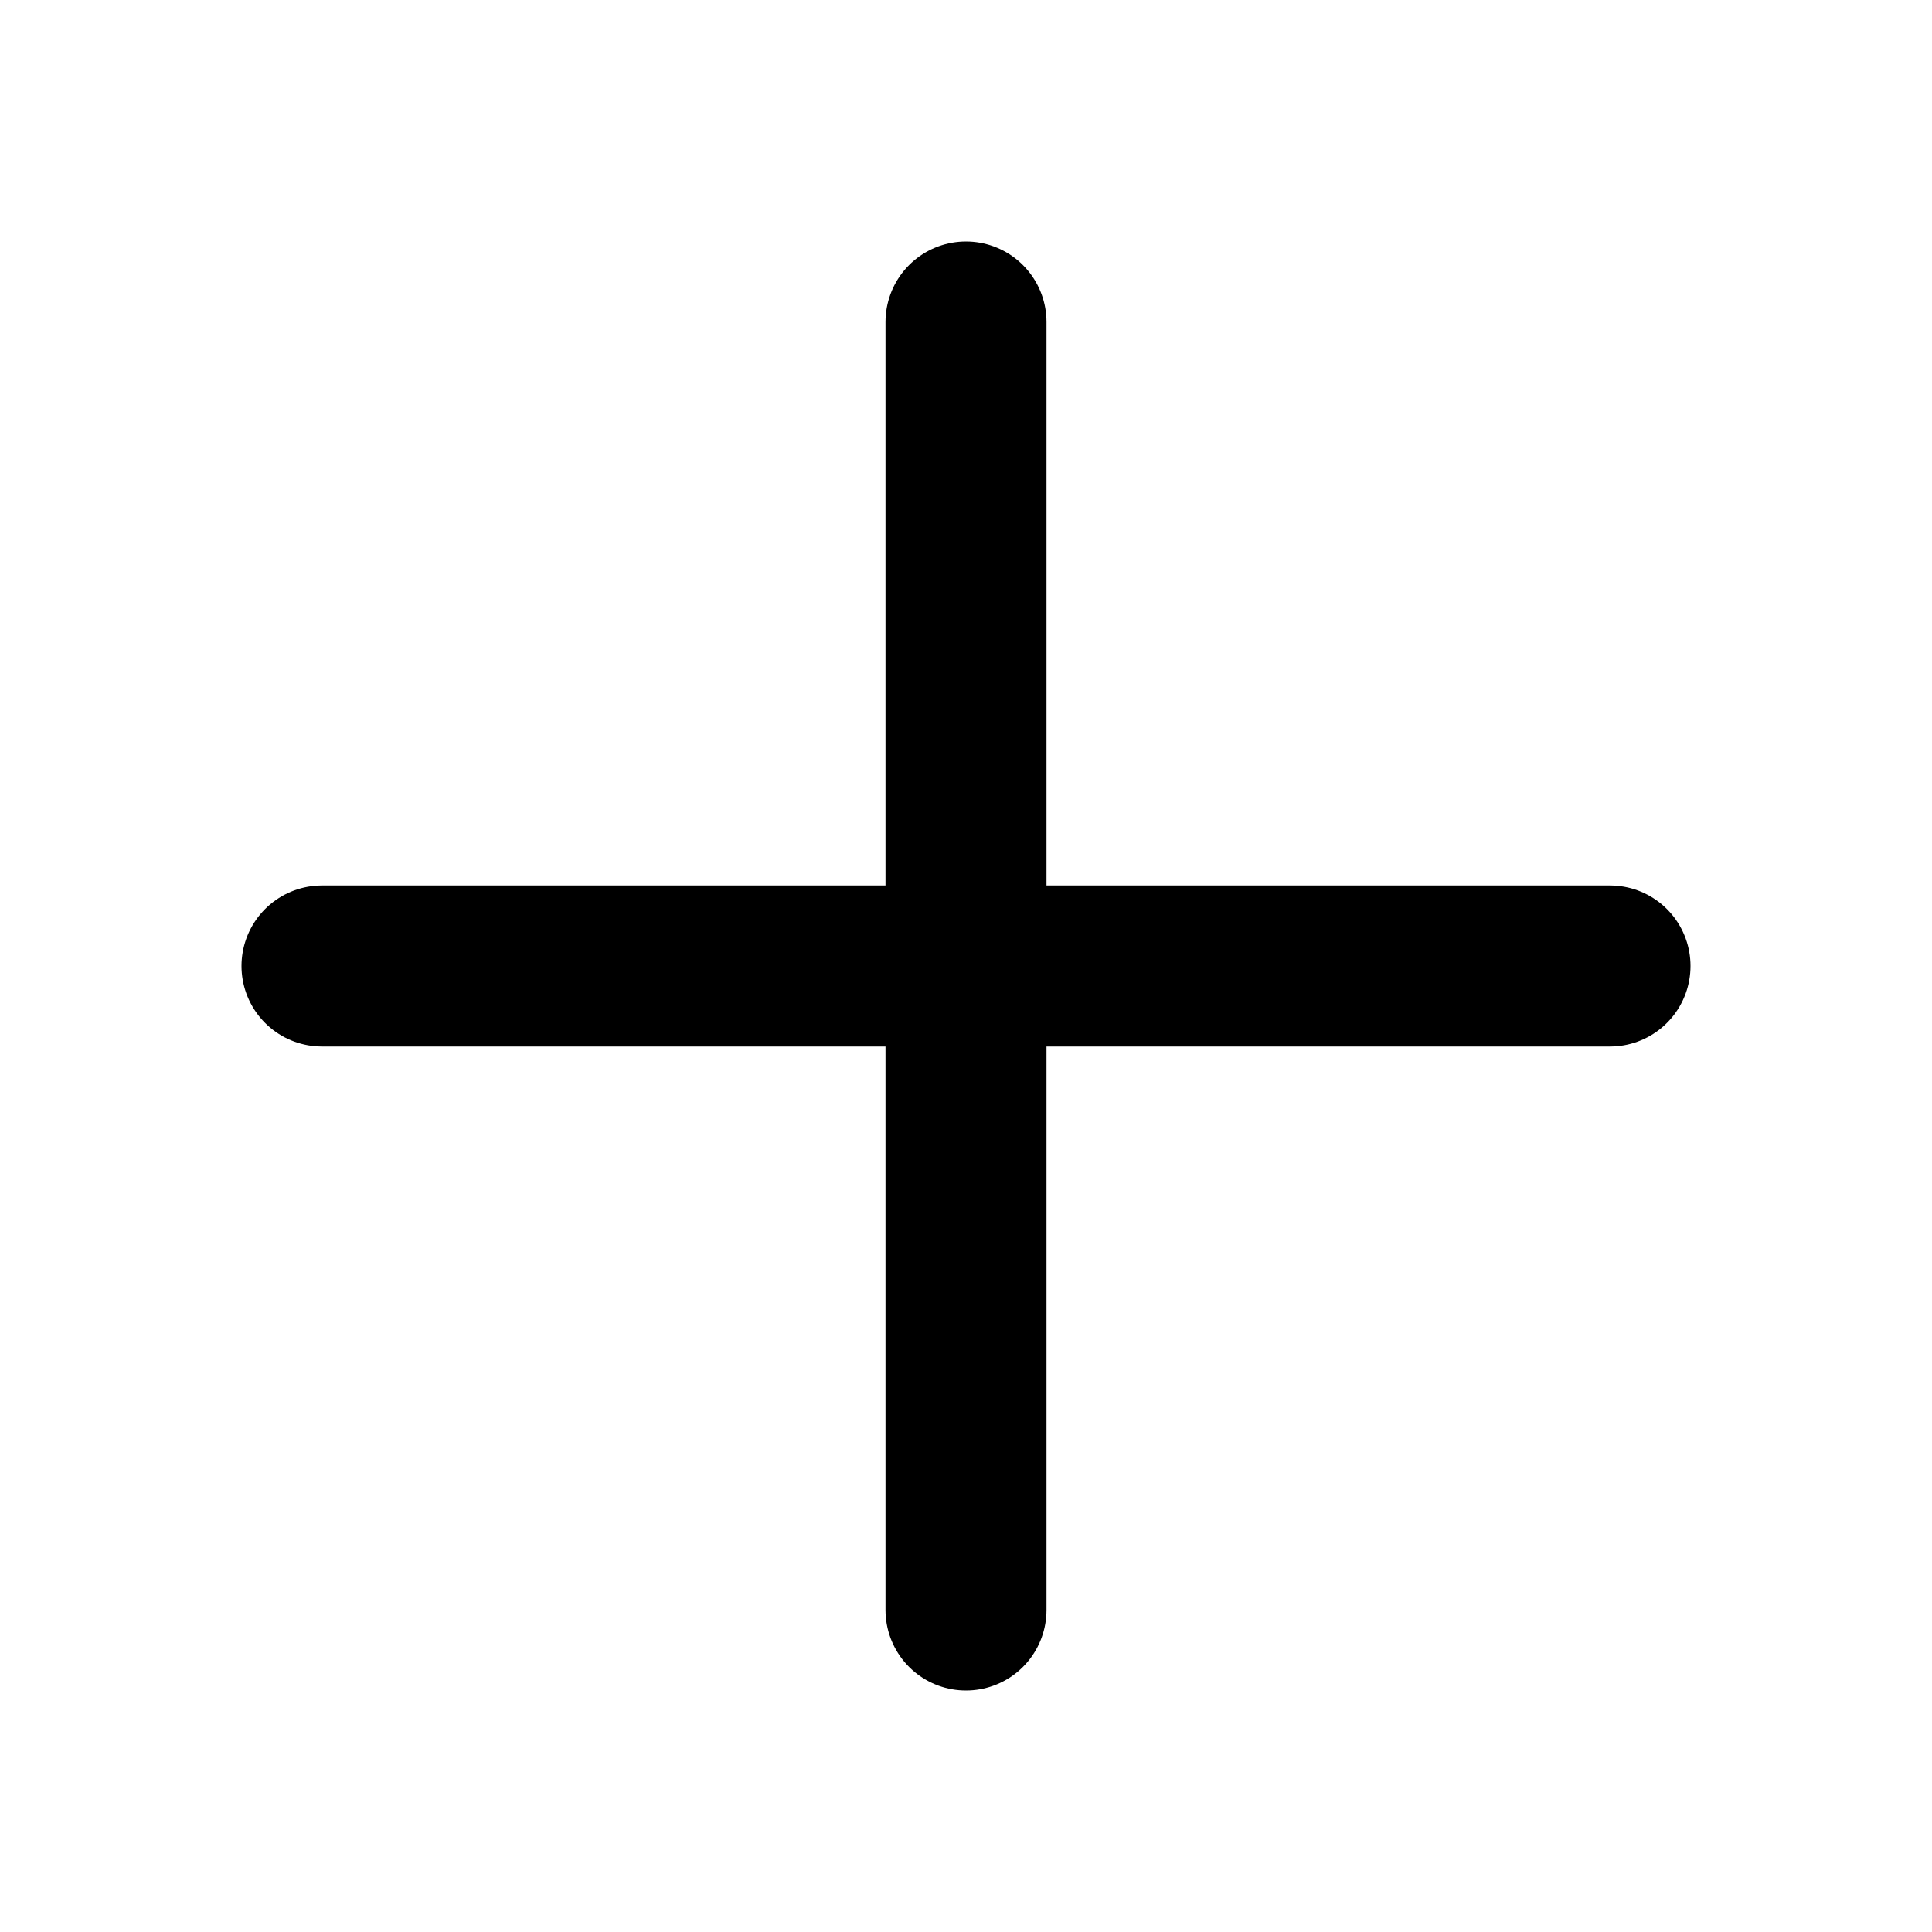
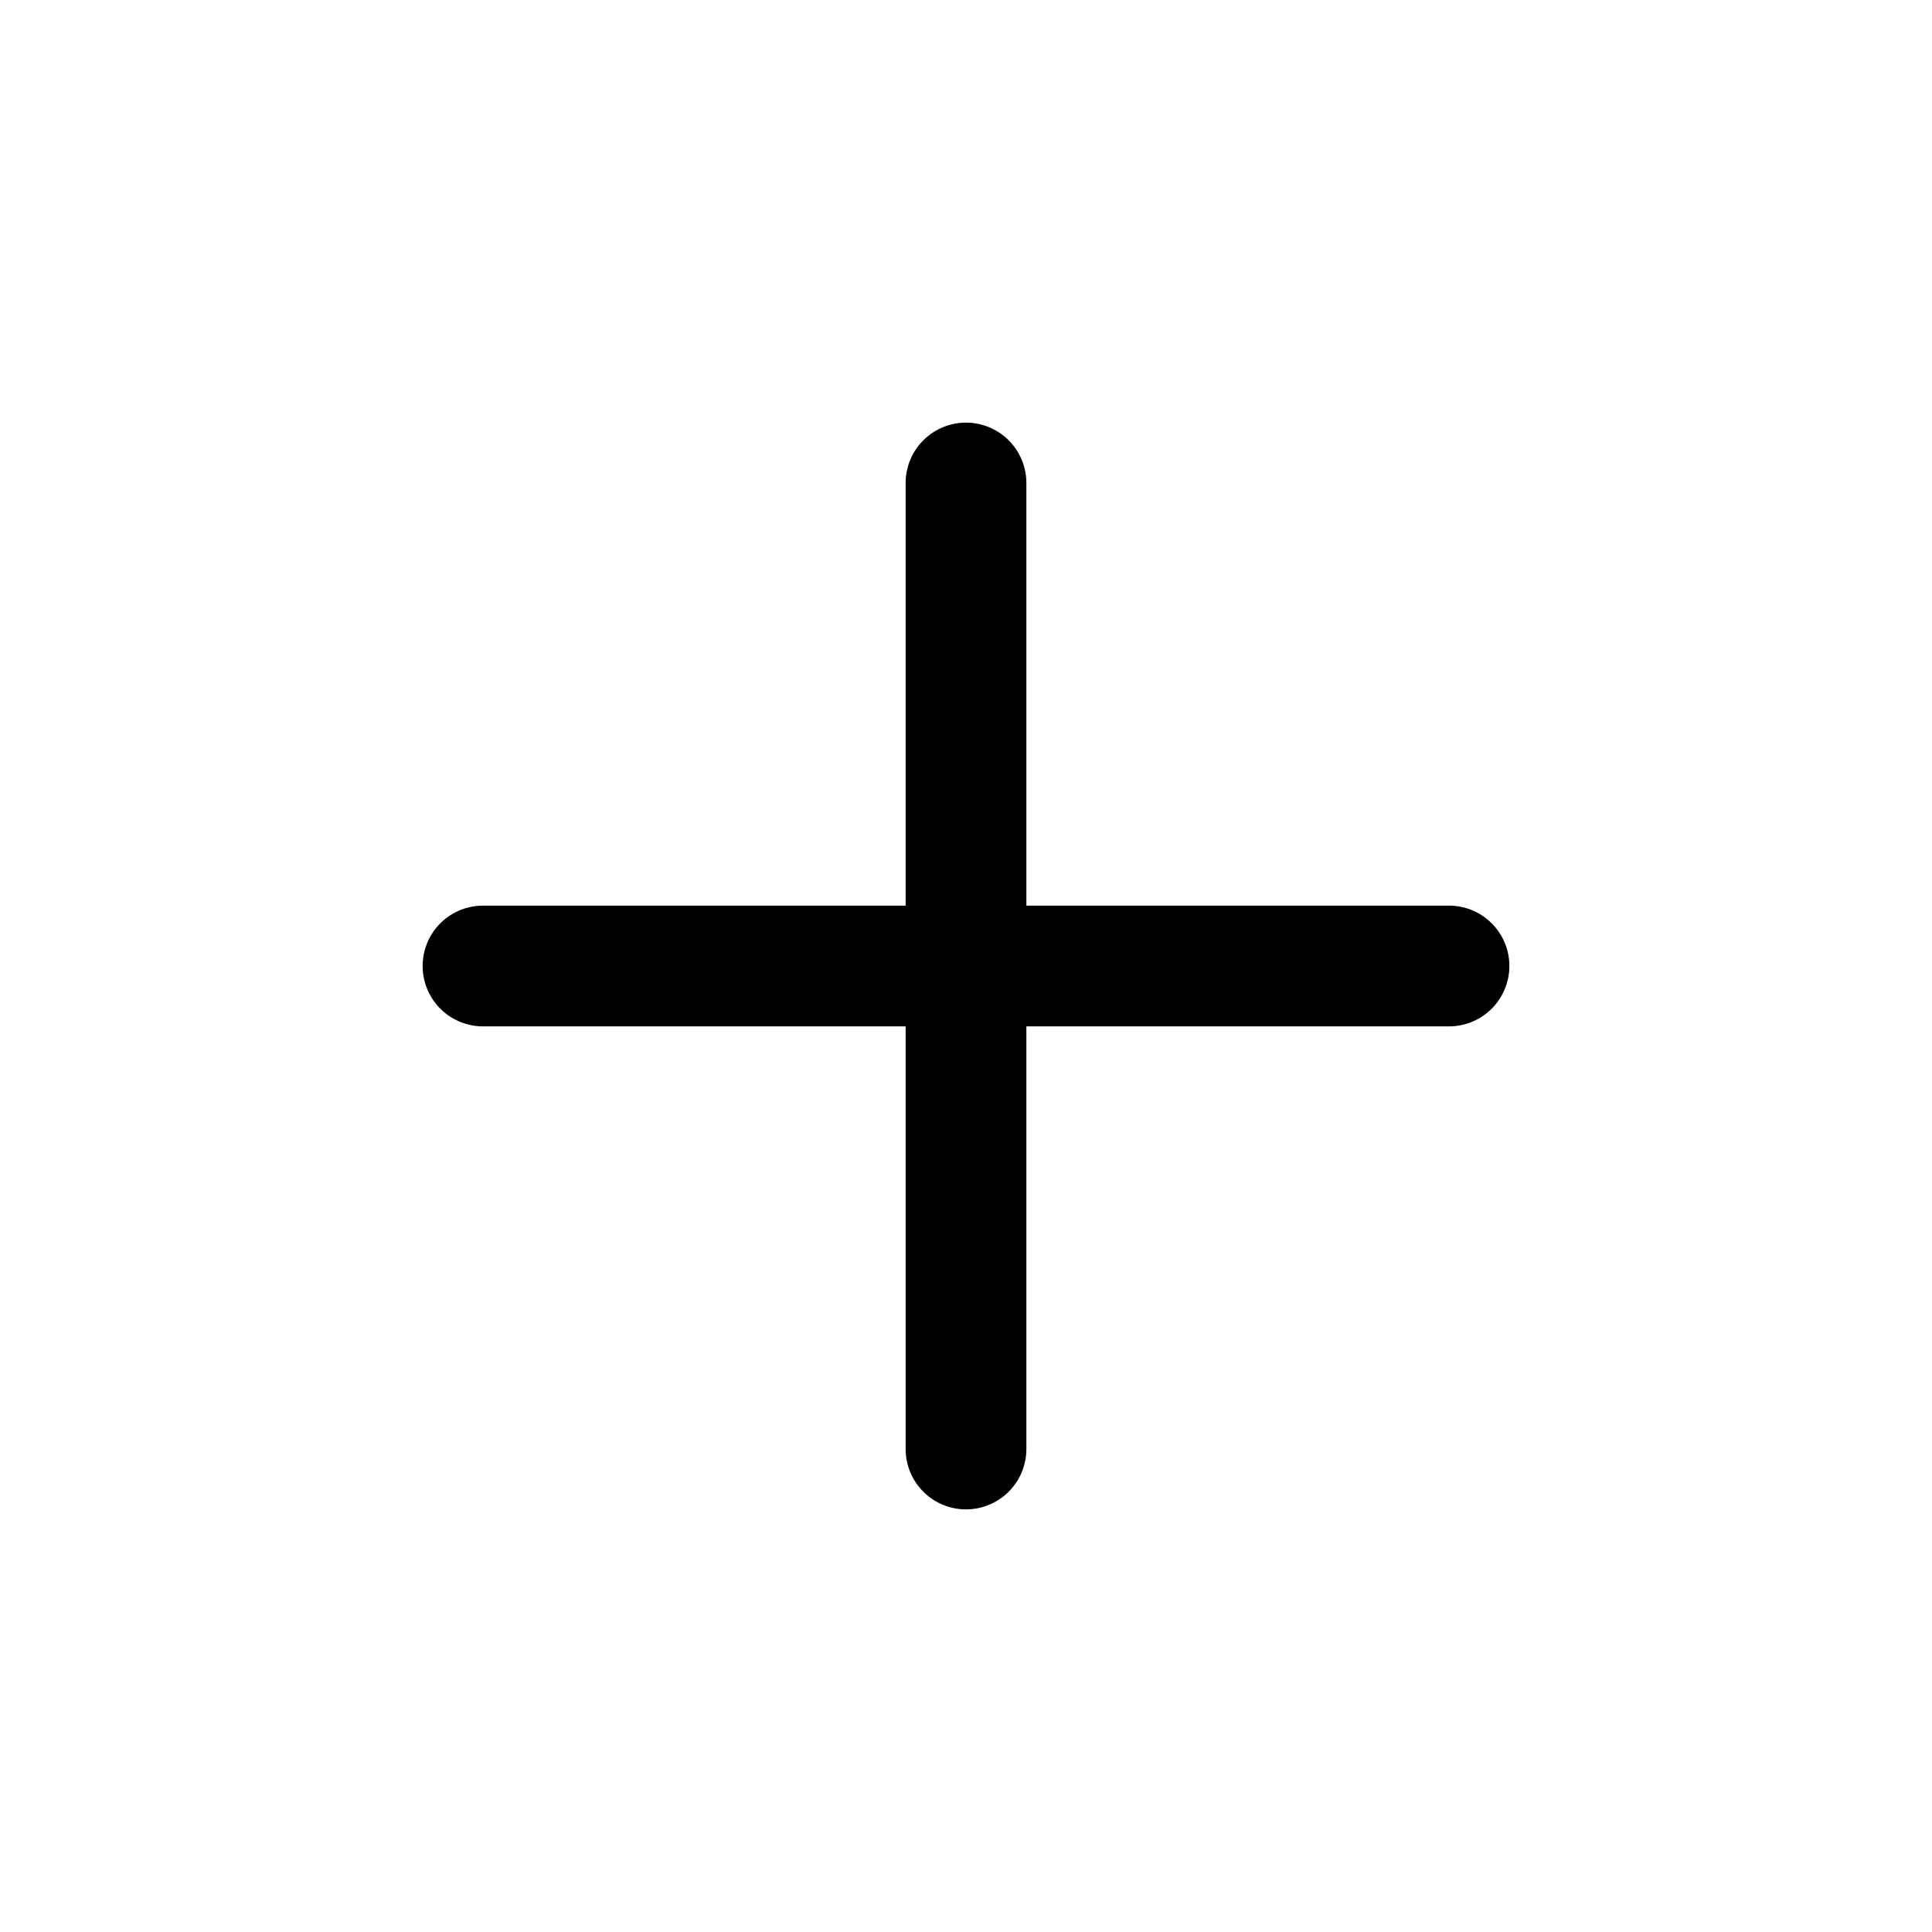
- <svg xmlns="http://www.w3.org/2000/svg" width="36" height="36" viewBox="0 0 24 24" fill="none" stroke="currentColor" stroke-width="2" stroke-linecap="round" stroke-linejoin="round" class="ai ai-Plus">
-   <path d="M12 20v-8m0 0V4m0 8h8m-8 0H4" />
+ <svg xmlns="http://www.w3.org/2000/svg" width="24px" height="24px" stroke-width="1.5" viewBox="0 0 24 24" fill="none" color="currentColor">
+   <path d="M6 12h6m6 0h-6m0 0V6m0 6v6" stroke="currentColor" stroke-width="1.5" stroke-linecap="round" stroke-linejoin="round" />
</svg>
